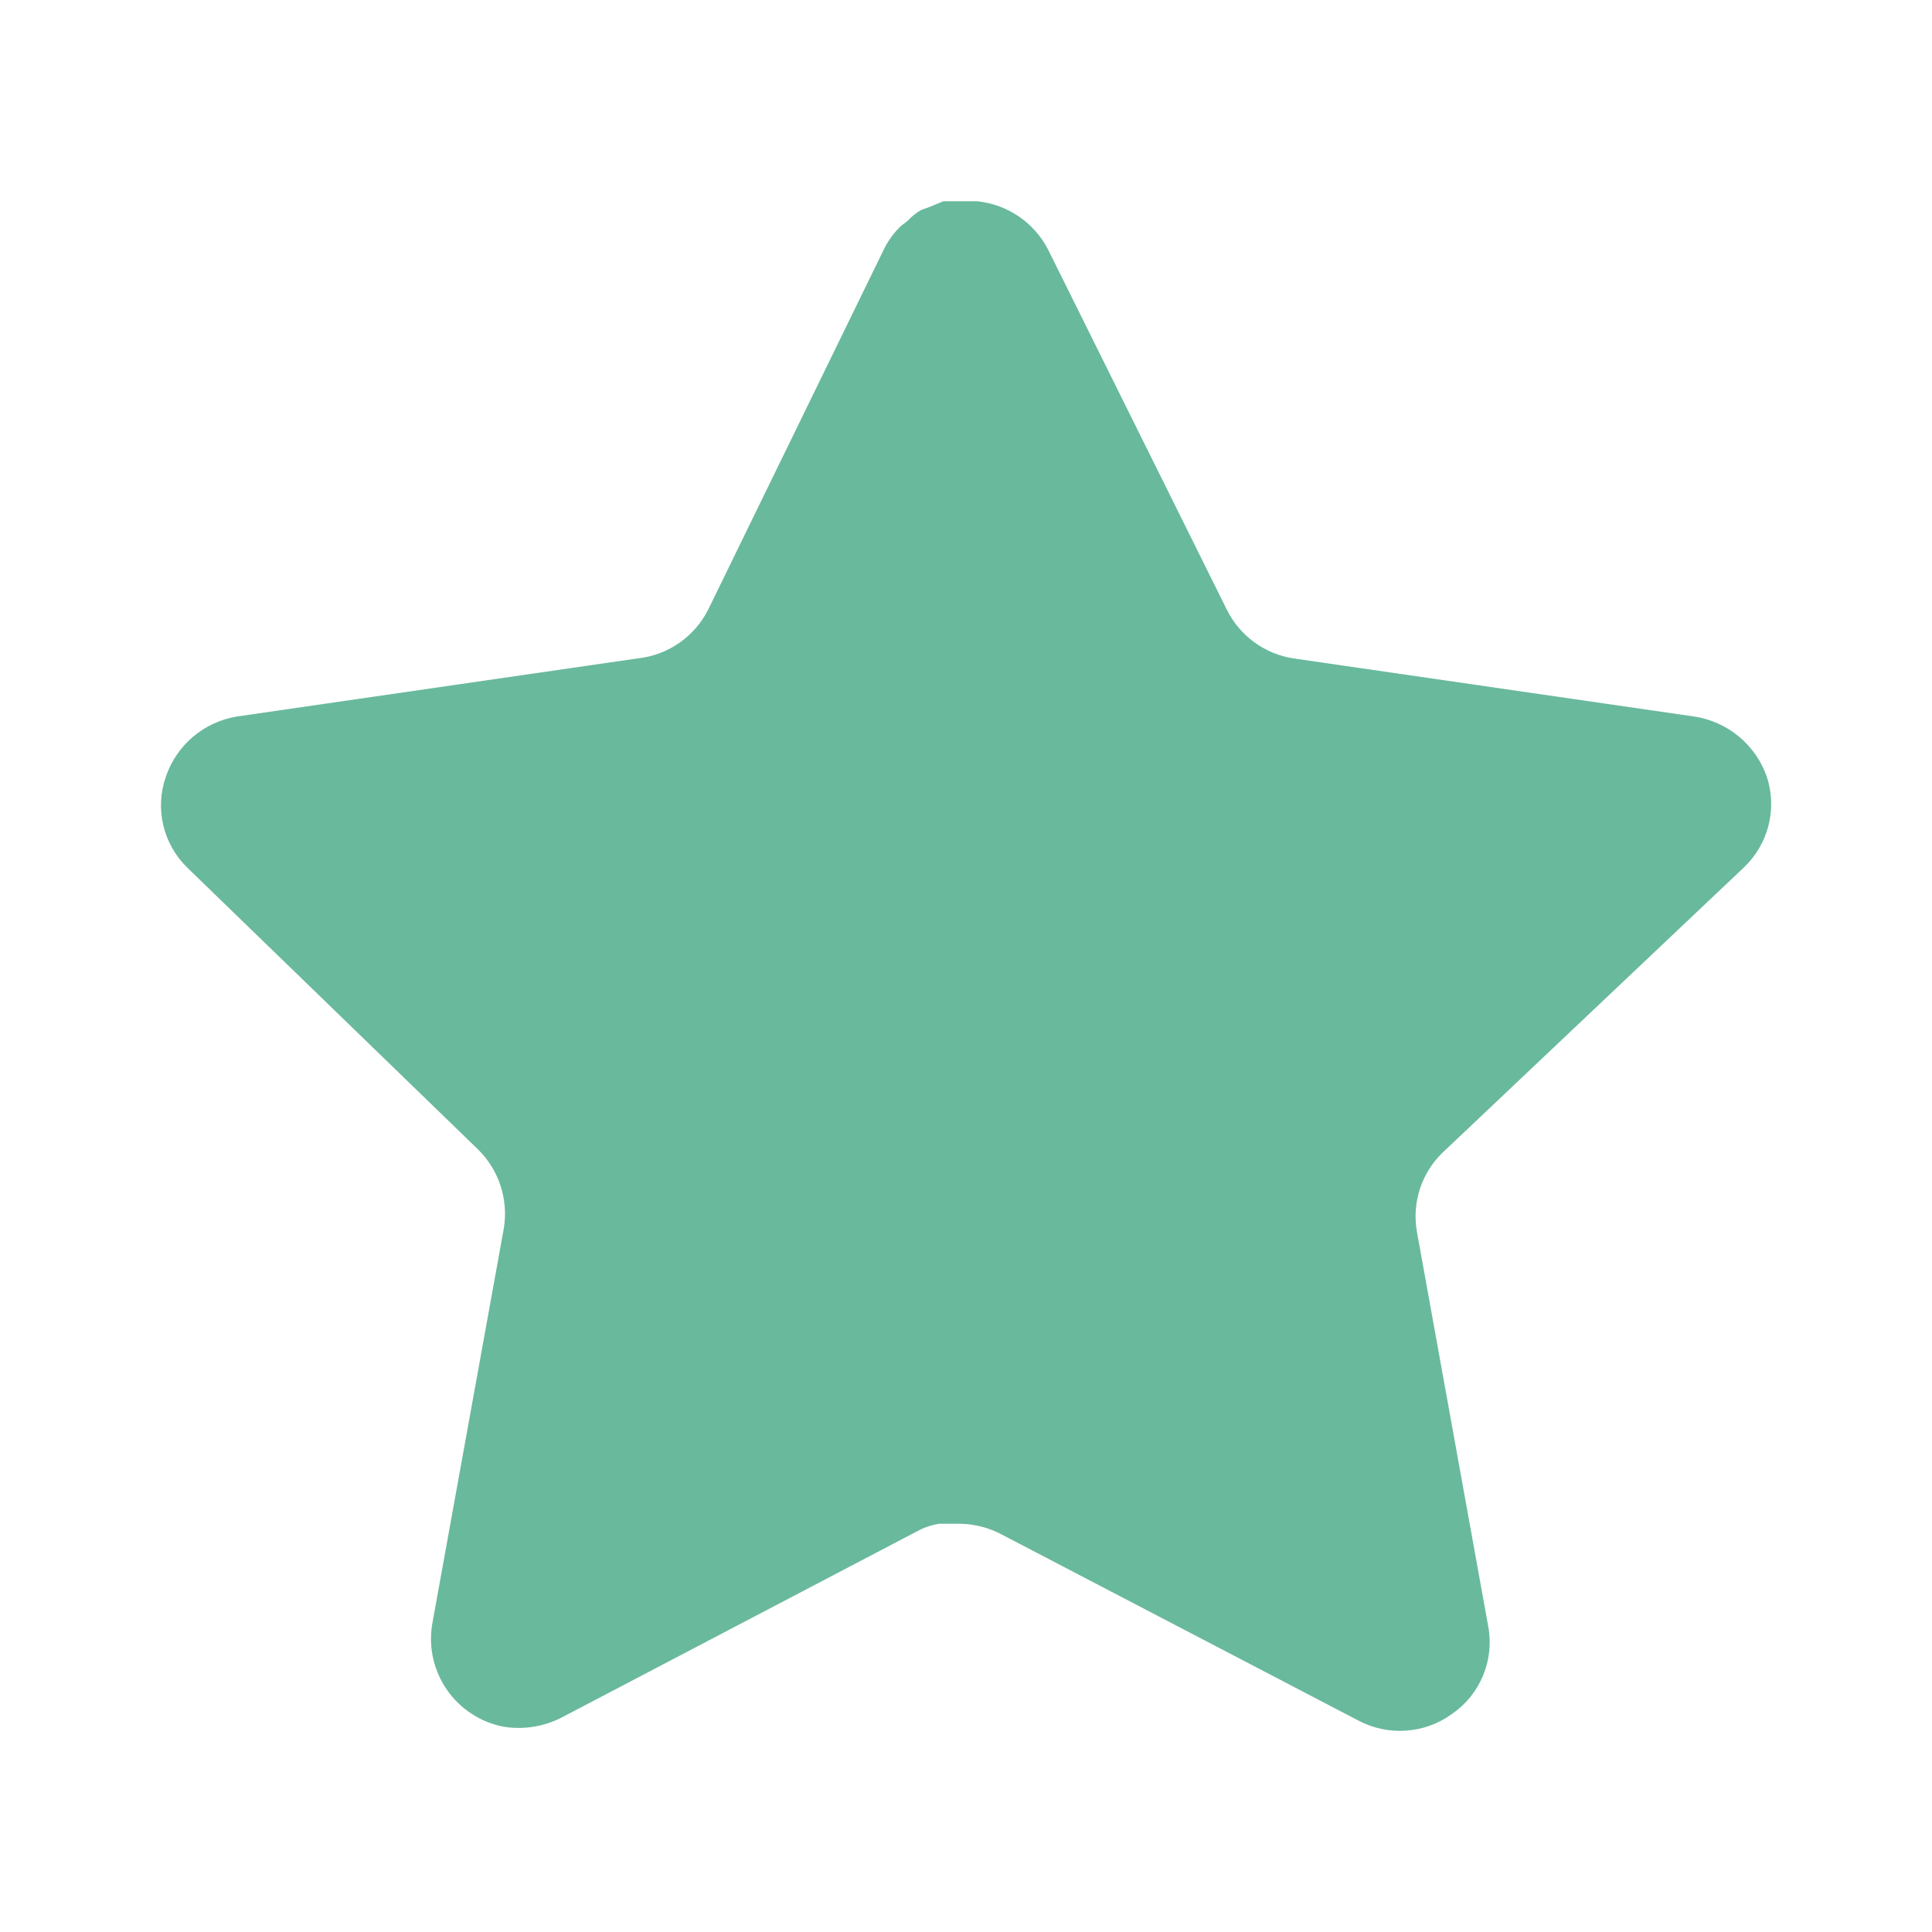
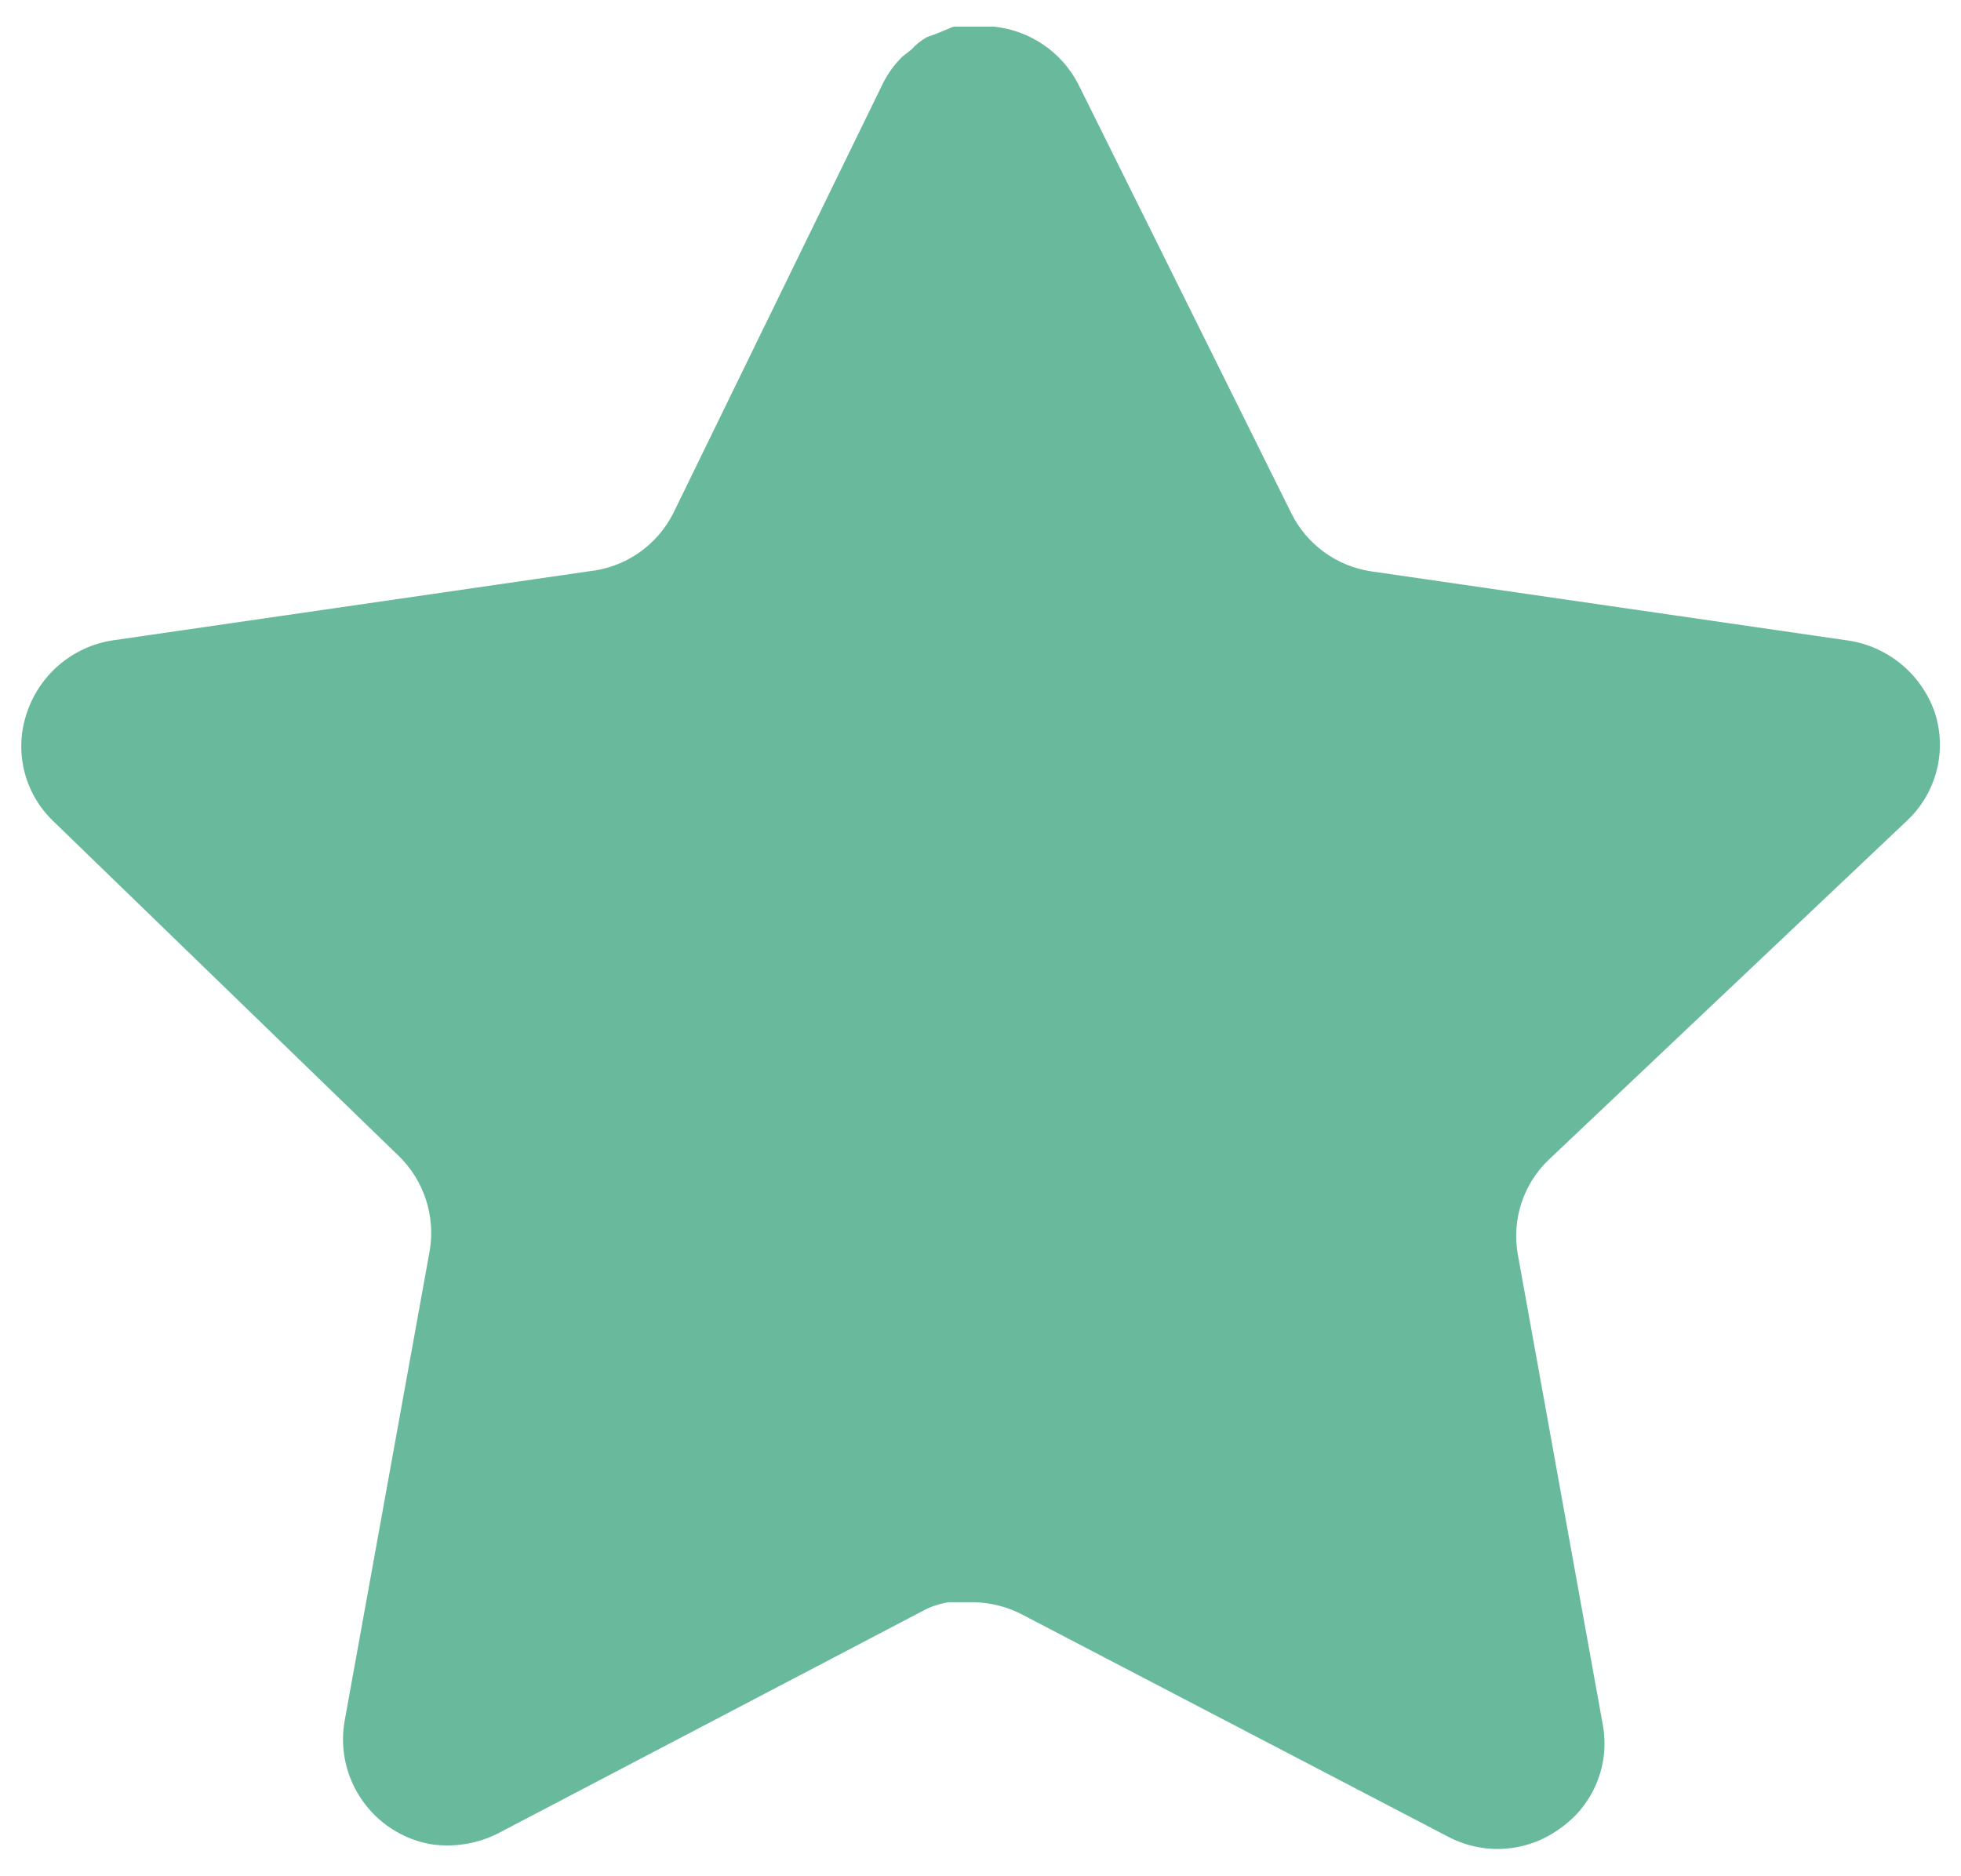
- <svg xmlns="http://www.w3.org/2000/svg" width="54" height="54" viewBox="0 0 54 54" fill="none">
-   <g id="Iconly/Bold/Star">
-     <g id="Star">
-       <path id="Star_2" d="M40.317 32.22C39.734 32.785 39.466 33.602 39.599 34.403L41.599 45.473C41.768 46.411 41.372 47.361 40.587 47.903C39.817 48.465 38.793 48.533 37.954 48.083L27.989 42.885C27.642 42.701 27.258 42.602 26.864 42.59H26.254C26.043 42.622 25.836 42.69 25.647 42.793L15.679 48.015C15.186 48.263 14.628 48.35 14.082 48.263C12.75 48.011 11.861 46.742 12.079 45.403L14.082 34.333C14.214 33.525 13.947 32.704 13.364 32.13L5.239 24.255C4.56 23.596 4.323 22.606 4.634 21.713C4.935 20.822 5.705 20.172 6.634 20.025L17.817 18.403C18.667 18.315 19.414 17.798 19.797 17.033L24.724 6.93C24.841 6.705 24.992 6.498 25.174 6.323L25.377 6.165C25.482 6.048 25.604 5.951 25.739 5.873L25.984 5.783L26.367 5.625H27.314C28.16 5.713 28.905 6.219 29.294 6.975L34.287 17.033C34.647 17.768 35.346 18.279 36.154 18.403L47.337 20.025C48.282 20.16 49.071 20.813 49.384 21.713C49.679 22.615 49.425 23.605 48.732 24.255L40.317 32.22Z" fill="#69B99D" />
-     </g>
-   </g>
+ <svg xmlns="http://www.w3.org/2000/svg" width="46" height="44" viewBox="0 0 46 44" fill="none">
+   <path d="M36.317 27.22C35.734 27.785 35.466 28.602 35.599 29.403L37.599 40.473C37.768 41.411 37.372 42.361 36.587 42.903C35.817 43.465 34.793 43.533 33.954 43.083L23.989 37.885C23.642 37.701 23.258 37.602 22.864 37.59H22.254C22.043 37.622 21.836 37.69 21.647 37.793L11.679 43.015C11.186 43.263 10.628 43.35 10.082 43.263C8.75 43.011 7.861 41.742 8.079 40.403L10.082 29.333C10.214 28.525 9.947 27.704 9.364 27.13L1.239 19.255C0.56 18.596 0.323 17.606 0.634 16.713C0.935 15.822 1.705 15.171 2.634 15.025L13.817 13.403C14.667 13.315 15.414 12.798 15.797 12.033L20.724 1.93C20.841 1.705 20.992 1.498 21.174 1.323L21.377 1.165C21.482 1.048 21.604 0.951 21.739 0.873L21.984 0.783L22.367 0.625H23.314C24.16 0.713 24.905 1.219 25.294 1.975L30.287 12.033C30.647 12.768 31.346 13.279 32.154 13.403L43.337 15.025C44.282 15.16 45.071 15.813 45.384 16.713C45.679 17.615 45.425 18.605 44.732 19.255L36.317 27.22Z" fill="#69B99D" />
</svg>
